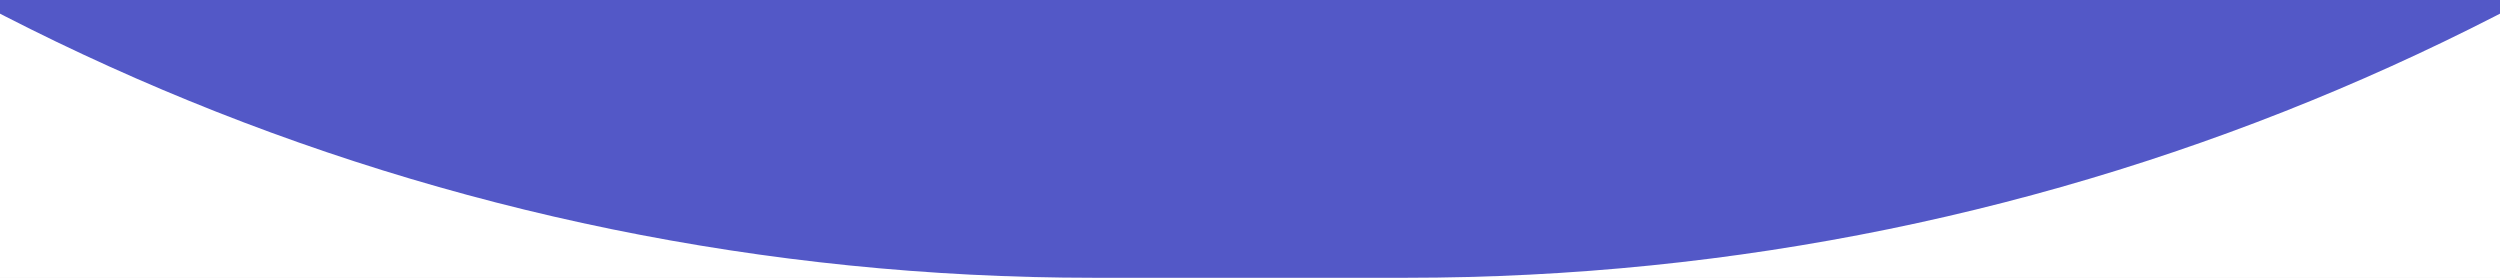
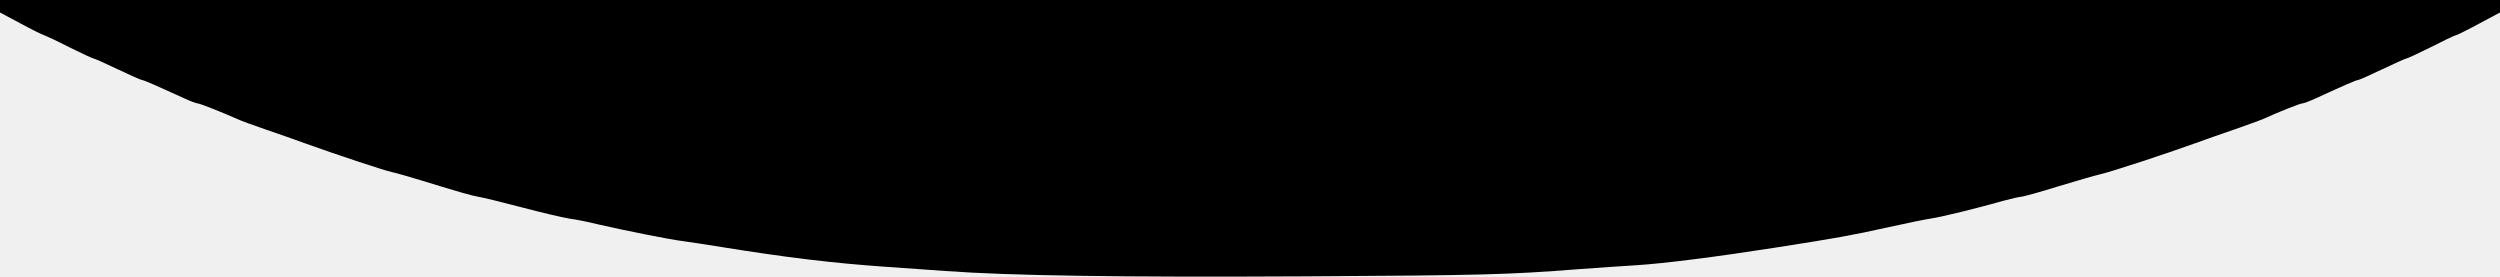
- <svg xmlns="http://www.w3.org/2000/svg" width="360" height="40" viewBox="0 0 360 40" fill="none">
-   <g clip-path="url(#clip0_431_6005)">
-     <rect width="360" height="40" fill="white" />
-     <rect x="-187" y="-649" width="734" height="689" rx="344.5" fill="#5358C7" />
+ <svg xmlns="http://www.w3.org/2000/svg" version="1.0" width="1499pt" height="166pt" viewBox="0 0 1499 166" preserveAspectRatio="xMidYMid meet">
+   <g transform="translate(0,166) scale(0.1,-0.1)" fill="#000000" stroke="none">
+     <path d="M0 1622 l0 -37 122 -65 c66 -36 131 -68 142 -71 12 -4 81 -36 153 -73 73 -36 137 -66 142 -66 5 0 71 -29 146 -65 75 -36 141 -65 147 -65 10 0 85 -33 256 -111 34 -16 69 -29 77 -29 13 0 141 -51 241 -95 16 -8 88 -34 160 -59 71 -24 179 -62 239 -84 192 -69 478 -164 525 -174 25 -5 101 -27 170 -48 254 -78 305 -92 349 -100 25 -4 145 -33 266 -65 121 -32 247 -61 280 -66 33 -4 110 -19 170 -34 160 -37 441 -93 505 -100 30 -4 136 -20 235 -36 396 -64 673 -97 990 -119 88 -6 248 -18 355 -25 383 -28 1041 -38 2155 -32 1051 6 1223 10 1640 43 110 8 268 19 350 24 164 10 483 51 835 106 365 57 454 73 670 121 113 25 230 49 260 53 55 8 271 60 432 106 48 13 96 24 106 24 11 0 109 27 218 61 110 33 225 67 257 74 63 14 392 122 572 187 61 22 168 60 239 84 71 25 143 51 160 58 99 45 228 96 241 96 8 0 45 14 82 31 172 79 241 109 251 109 6 0 72 29 147 65 75 36 141 65 146 65 5 0 69 30 142 66 72 37 141 70 153 73 11 3 76 35 142 71 l122 65 0 37 0 38 -7495 0 -7495 0 0 -38z" />
  </g>
-   <defs>
-     <clipPath id="clip0_431_6005">
-       <rect width="360" height="40" fill="white" />
-     </clipPath>
-   </defs>
</svg>
